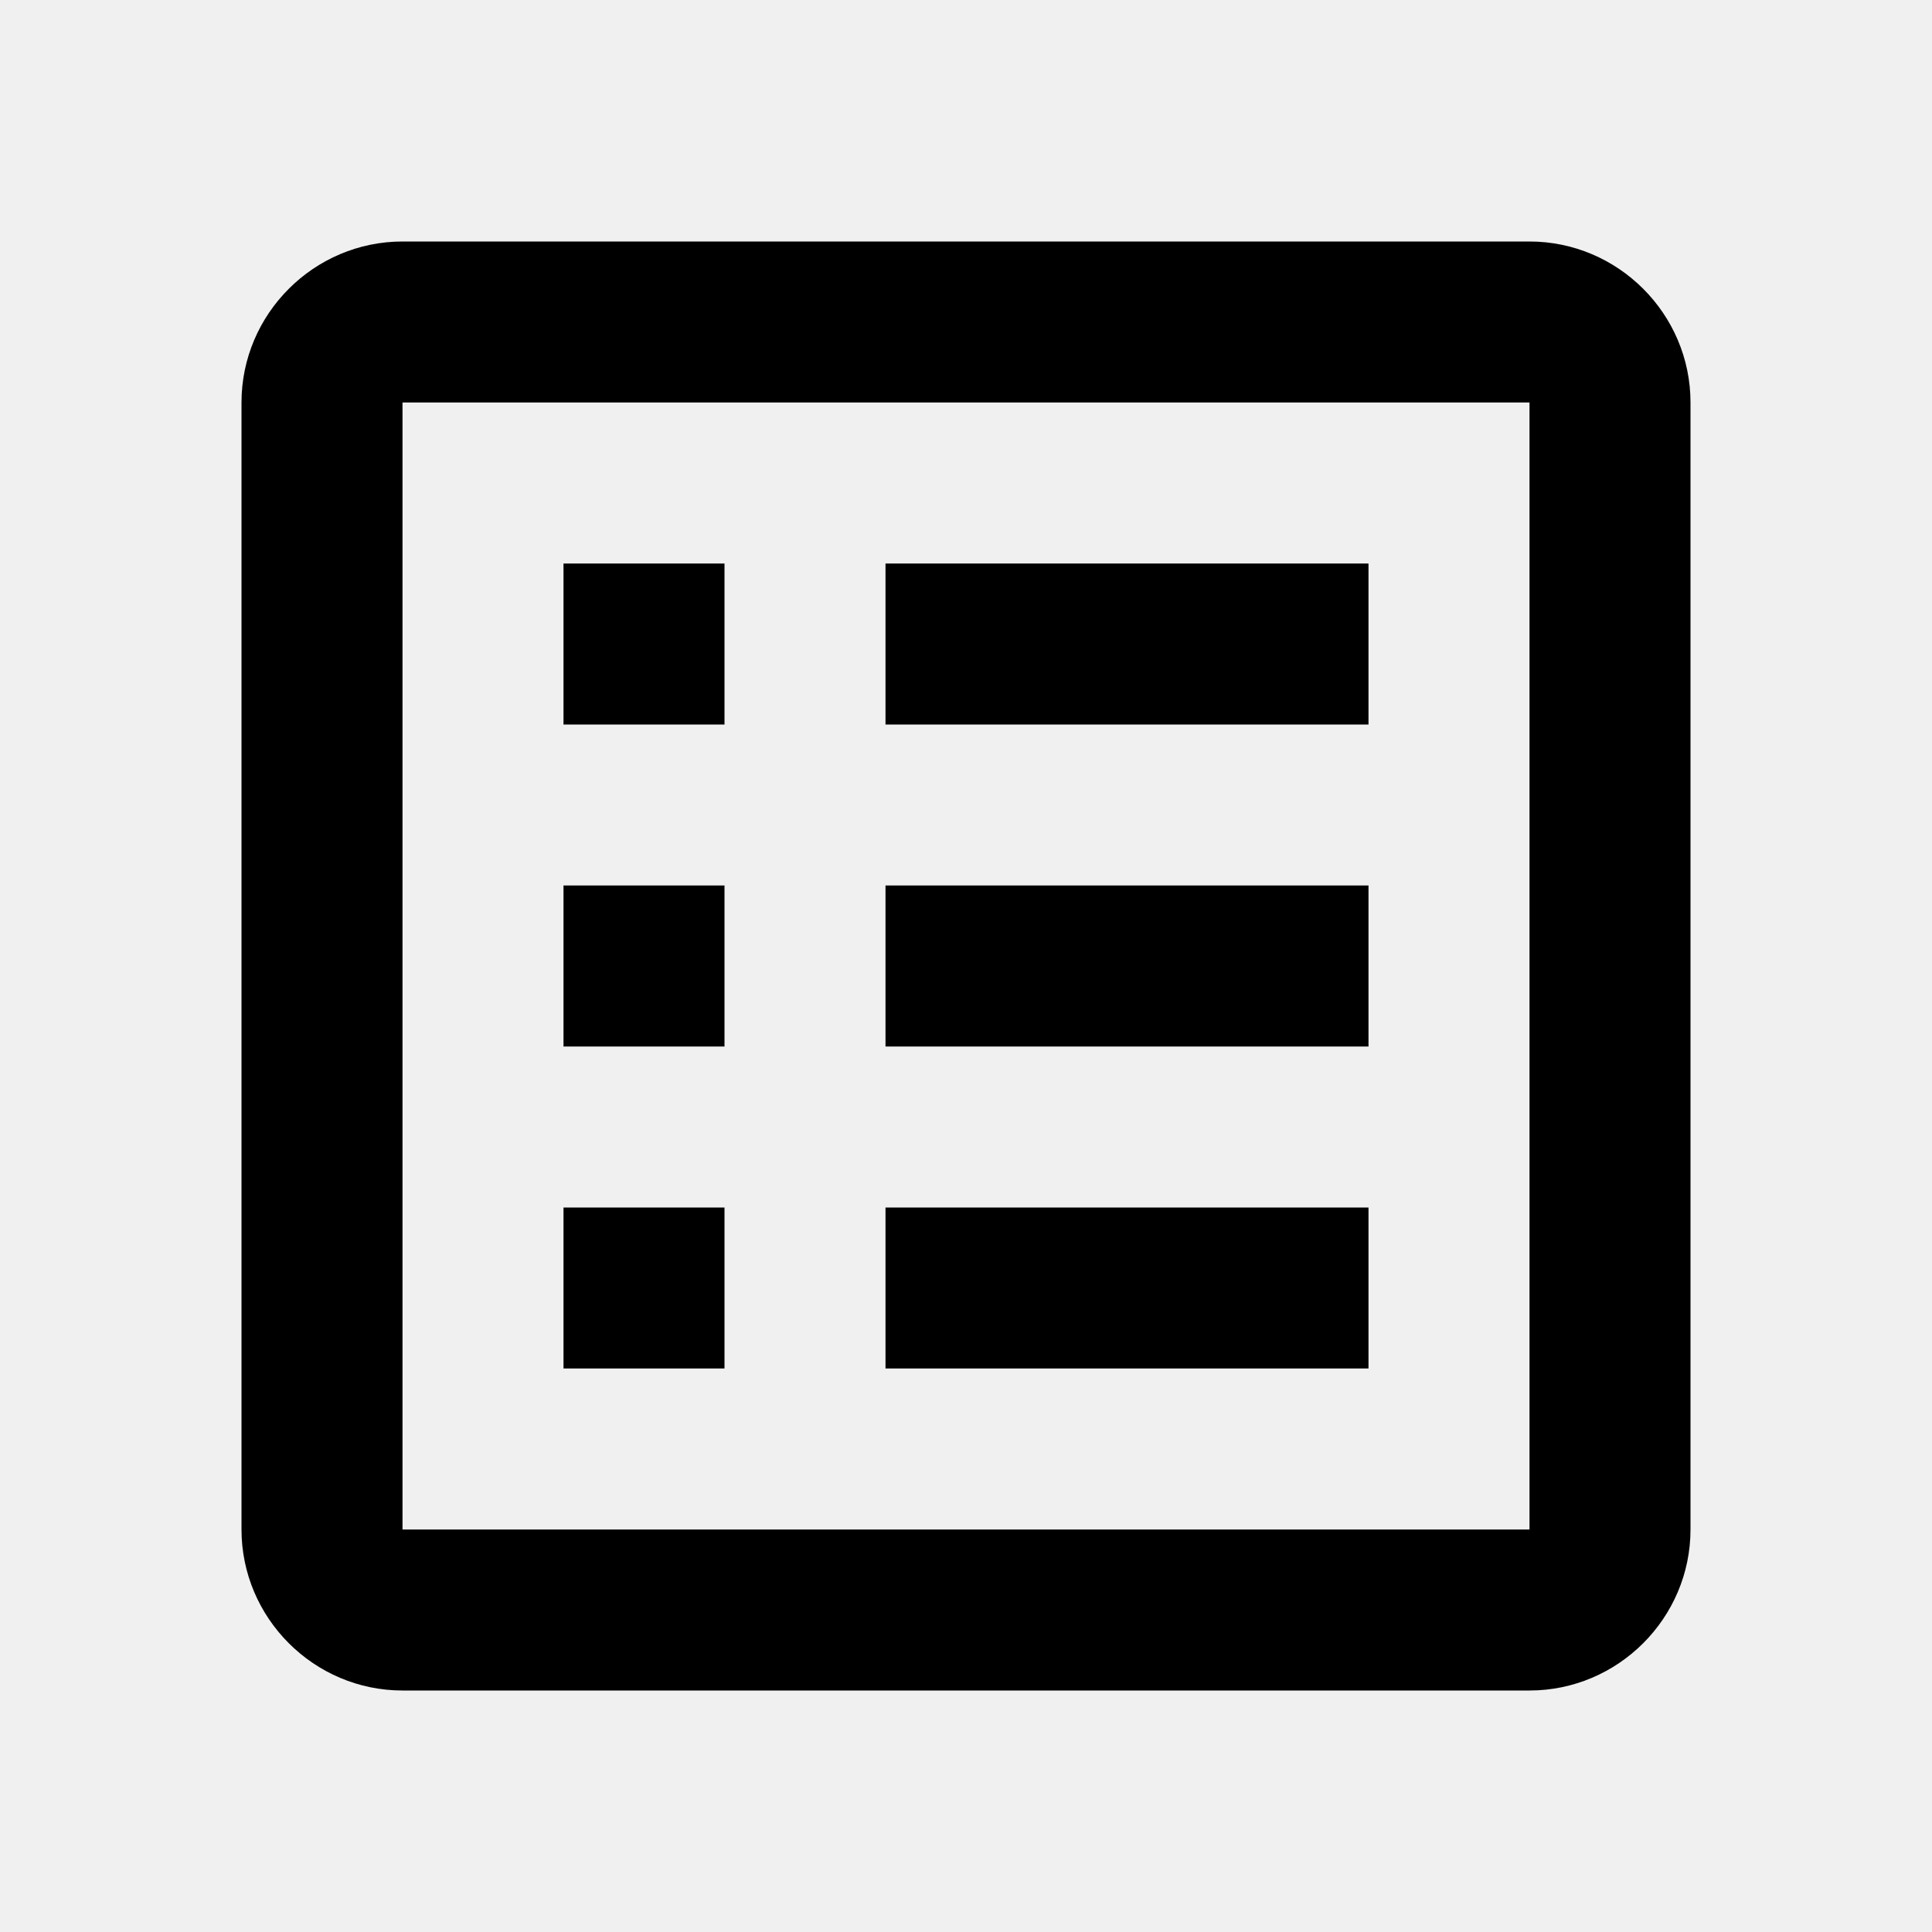
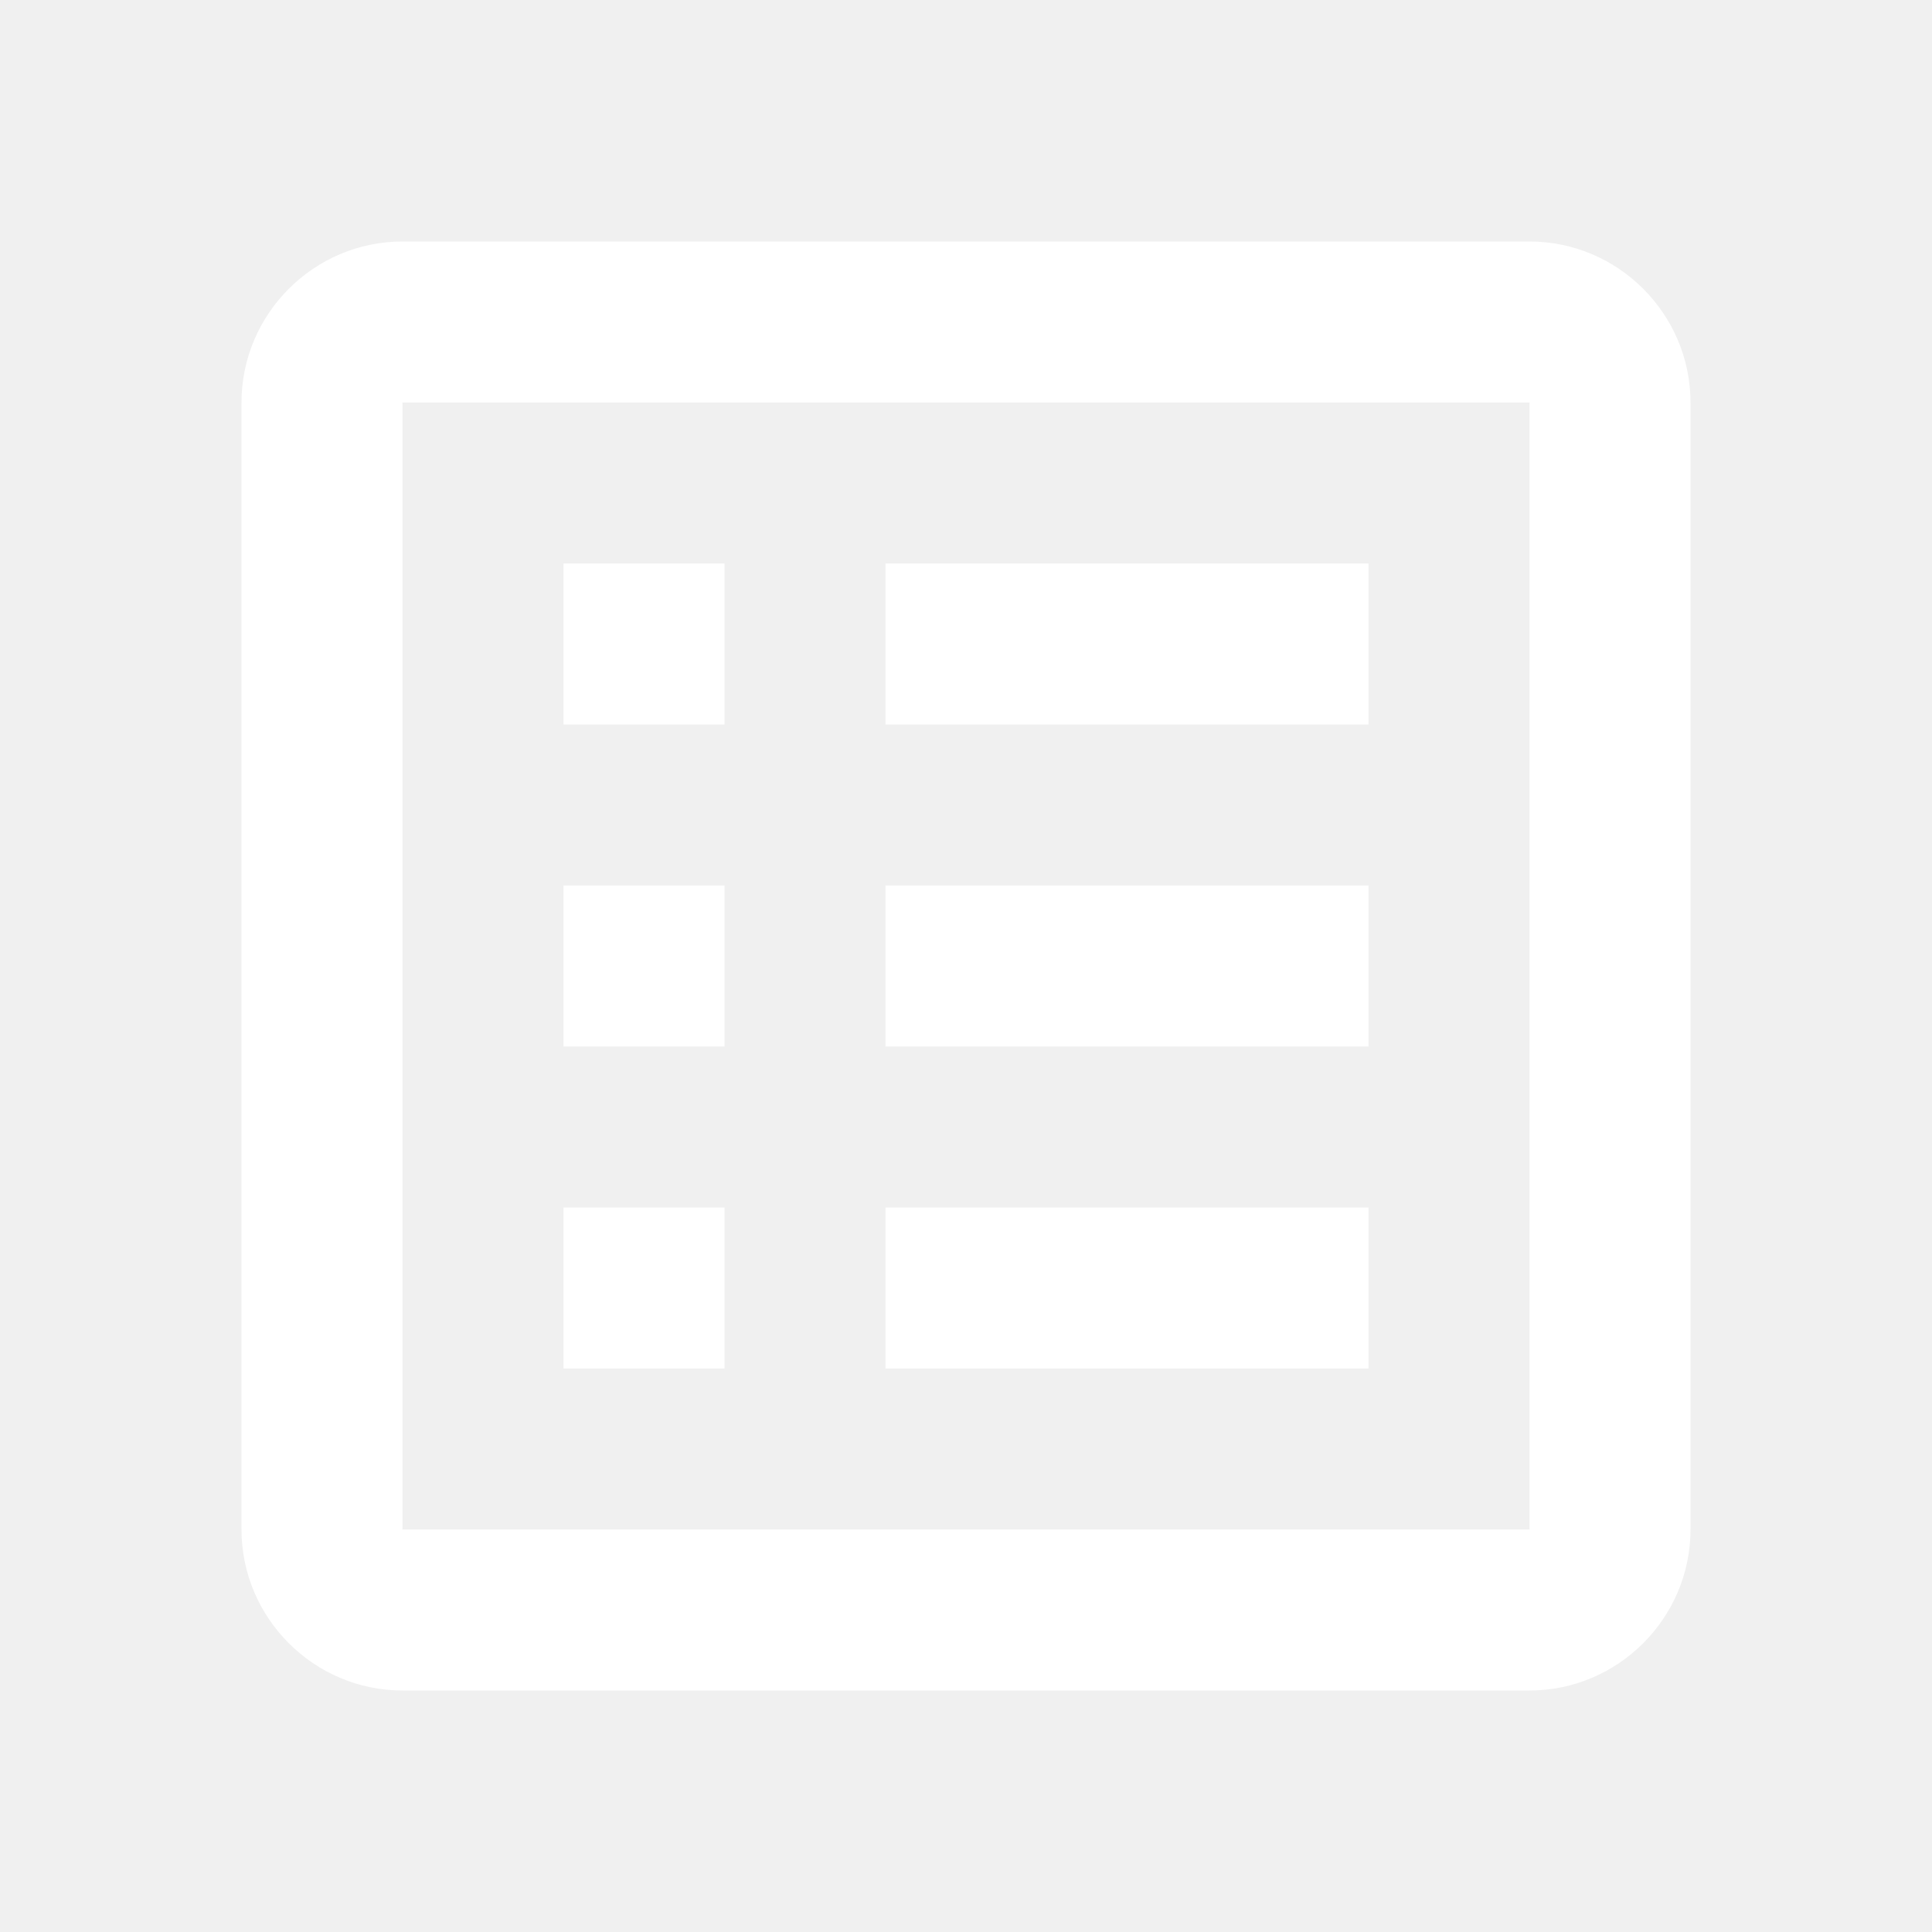
<svg xmlns="http://www.w3.org/2000/svg" viewBox="0 0 24 24">
-   <path d="M11 15H17V17H11V15M9 7H7V9H9V7M11 13H17V11H11V13M11 9H17V7H11V9M9 11H7V13H9V11M21 5V19C21 20.1 20.1 21 19 21H5C3.9 21 3 20.1 3 19V5C3 3.9 3.9 3 5 3H19C20.1 3 21 3.9 21 5M19 5H5V19H19V5M9 15H7V17H9V15Z" />
+   <path d="M11 15H17V17H11V15M9 7H7V9H9V7M11 13H17V11H11V13M11 9H17V7H11V9M9 11H7V13H9V11M21 5V19C21 20.1 20.1 21 19 21H5C3.9 21 3 20.1 3 19V5C3 3.9 3.9 3 5 3H19C20.1 3 21 3.9 21 5M19 5H5V19H19V5M9 15H7V17H9V15Z" fill="#fff" />
</svg>
